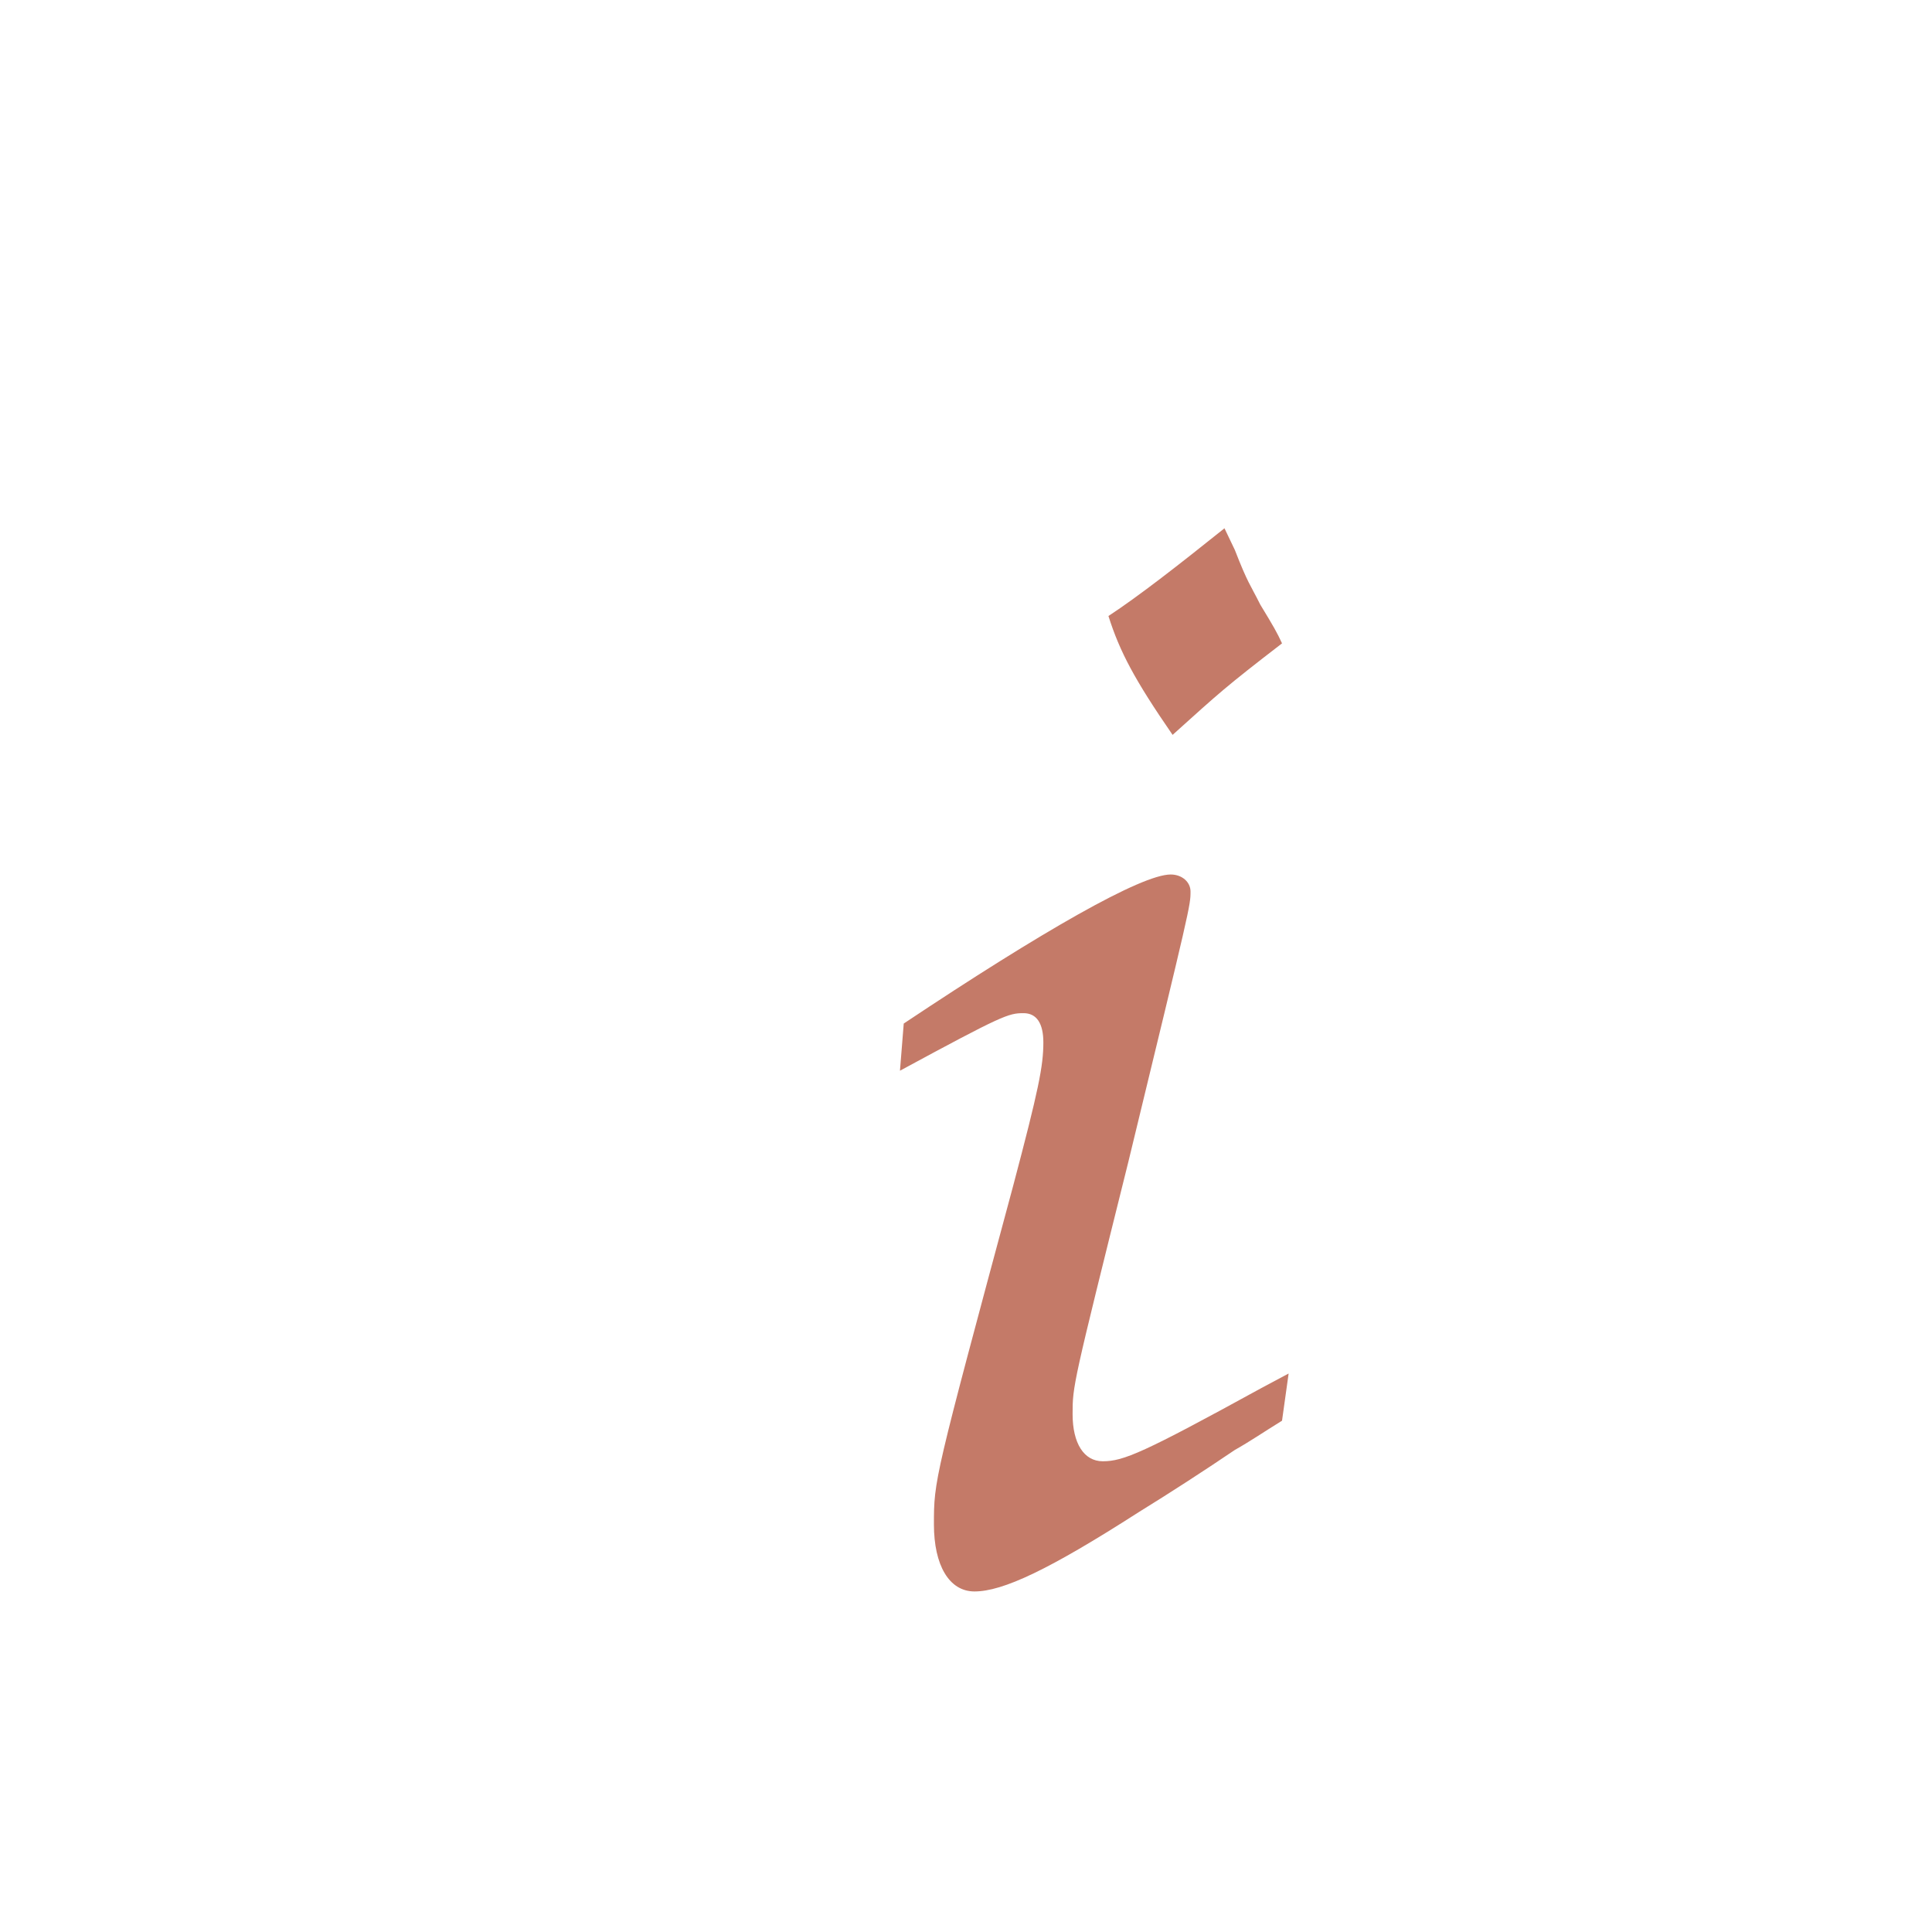
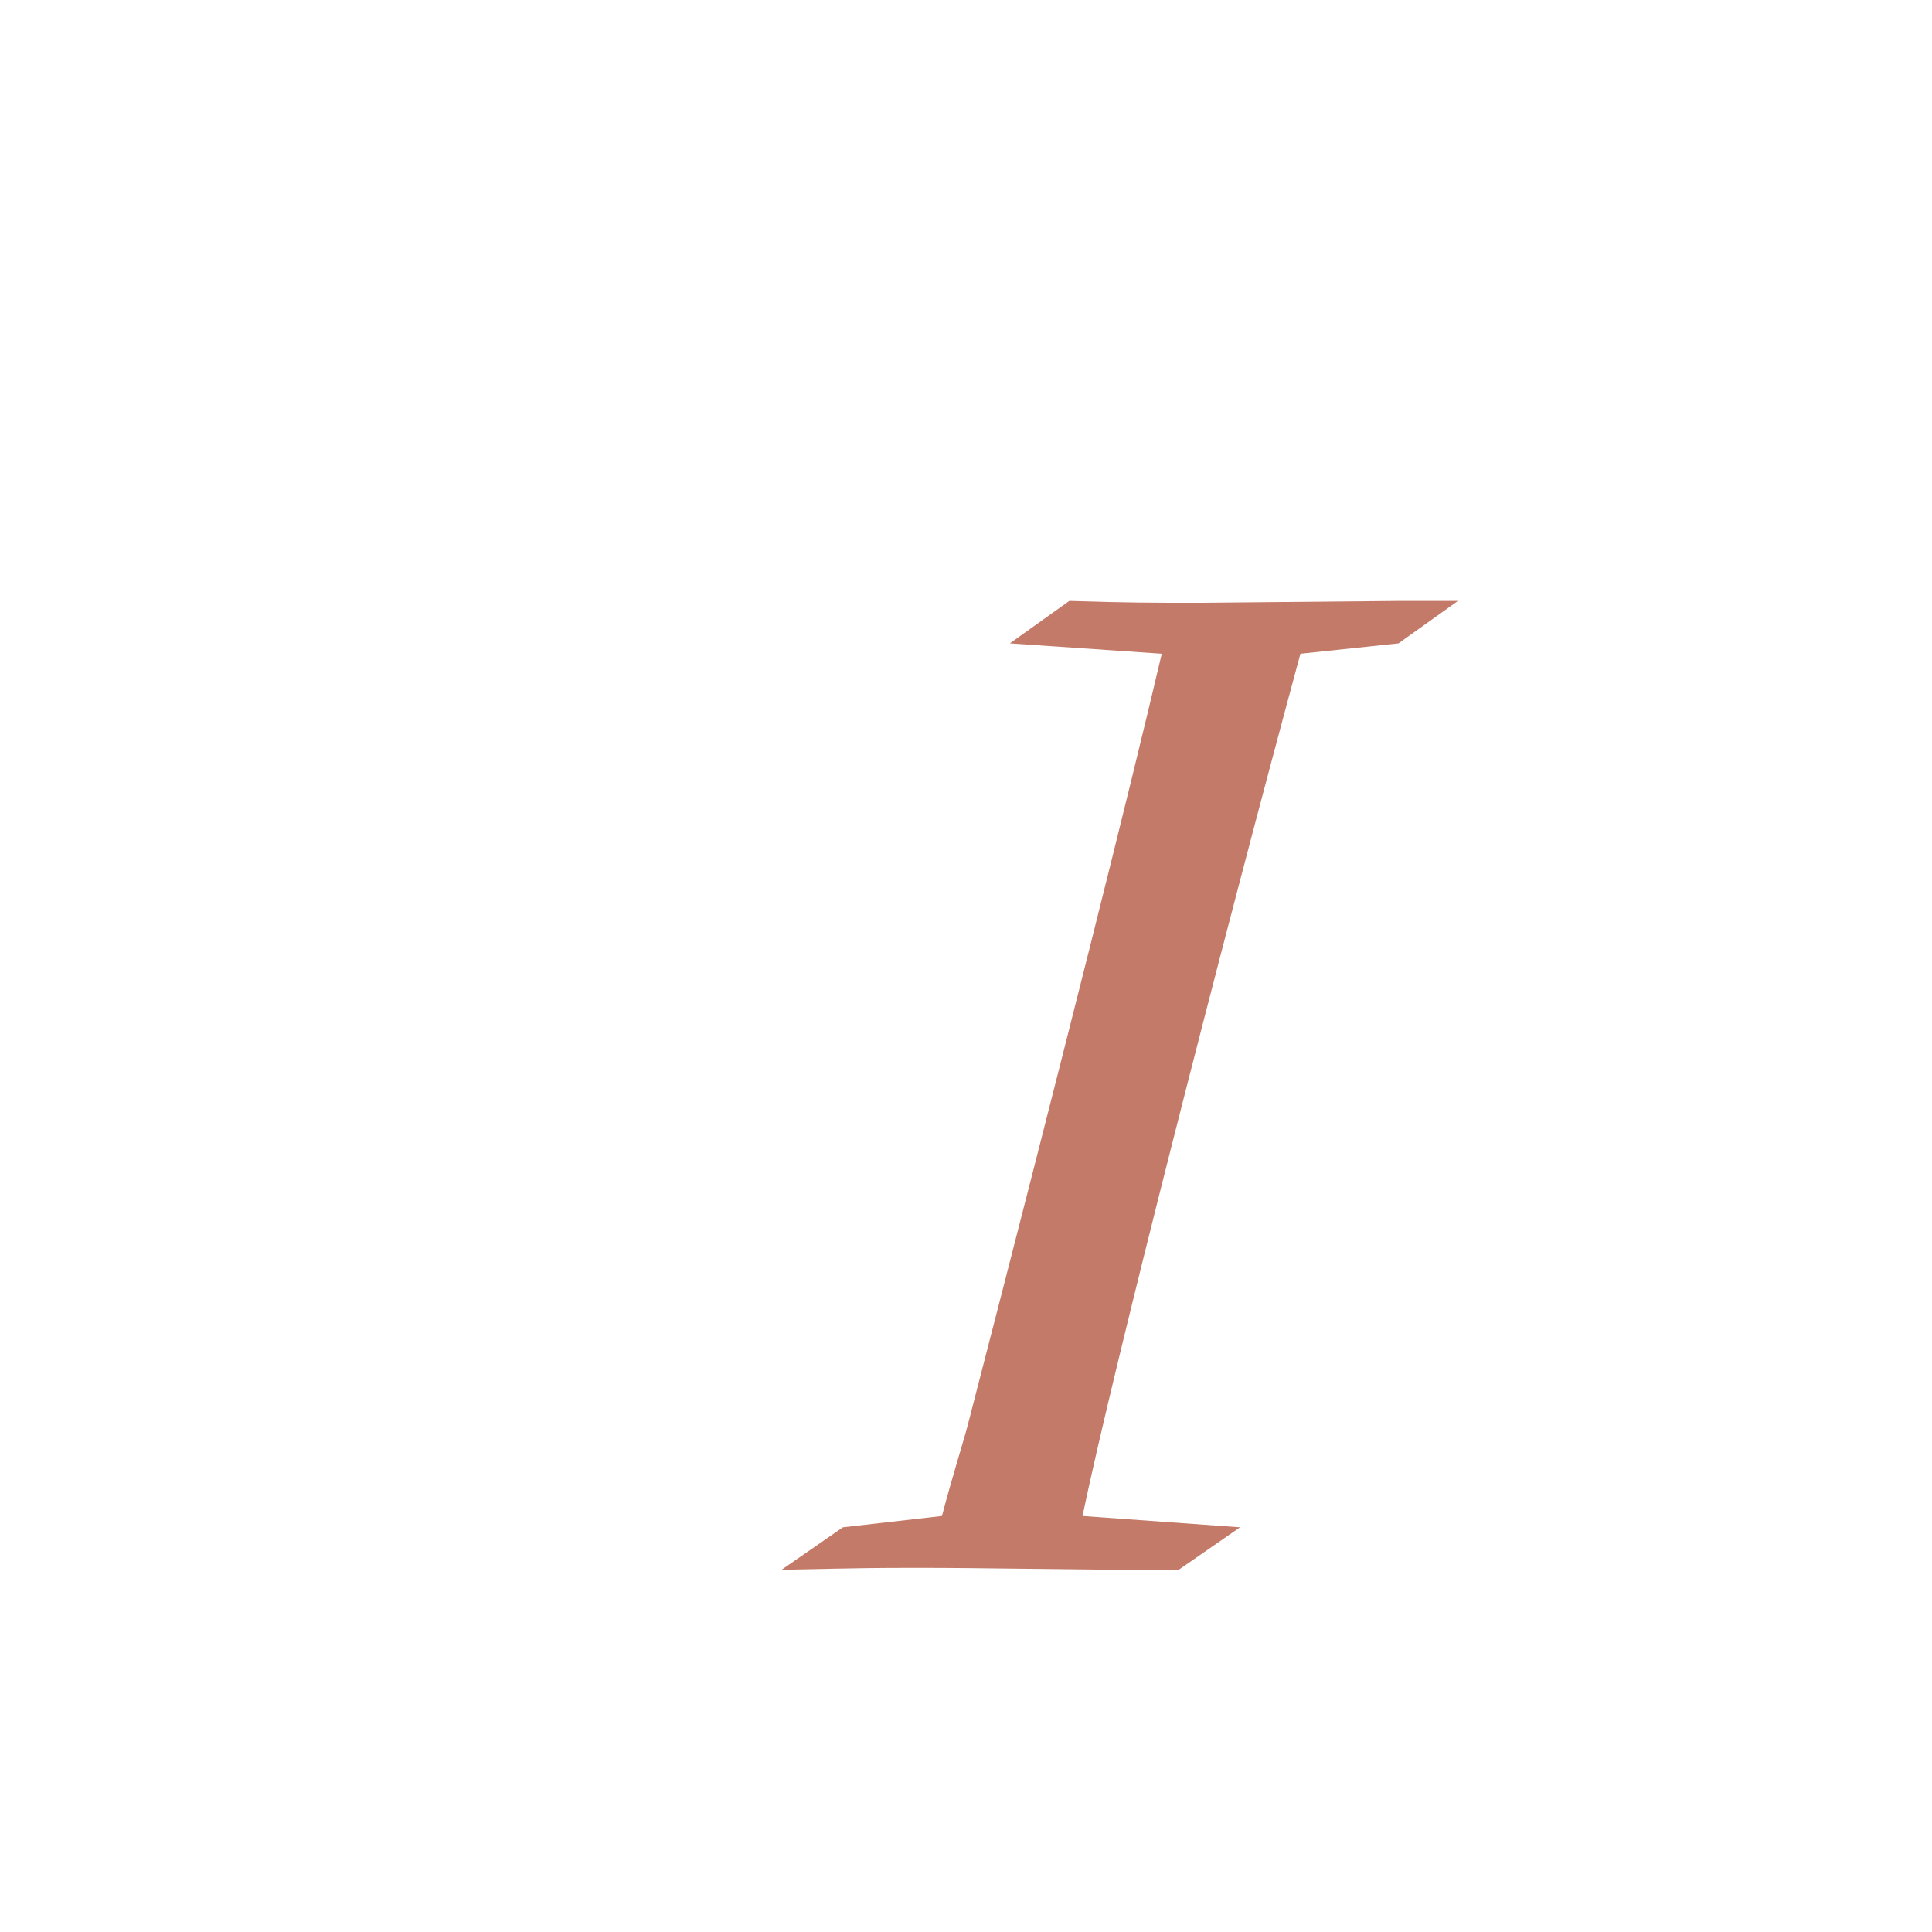
<svg xmlns="http://www.w3.org/2000/svg" viewBox="0 0 32 32" width="32" height="32">
-   <text x="16" y="26" text-anchor="middle" font-family="'Grand Hotel', cursive, serif" font-size="28" fill="#c47a68">i</text>
+   <text x="16" y="26" text-anchor="middle" font-family="'Grand Hotel', cursive, serif" font-size="28" fill="#c47a68">I</text>
</svg>
